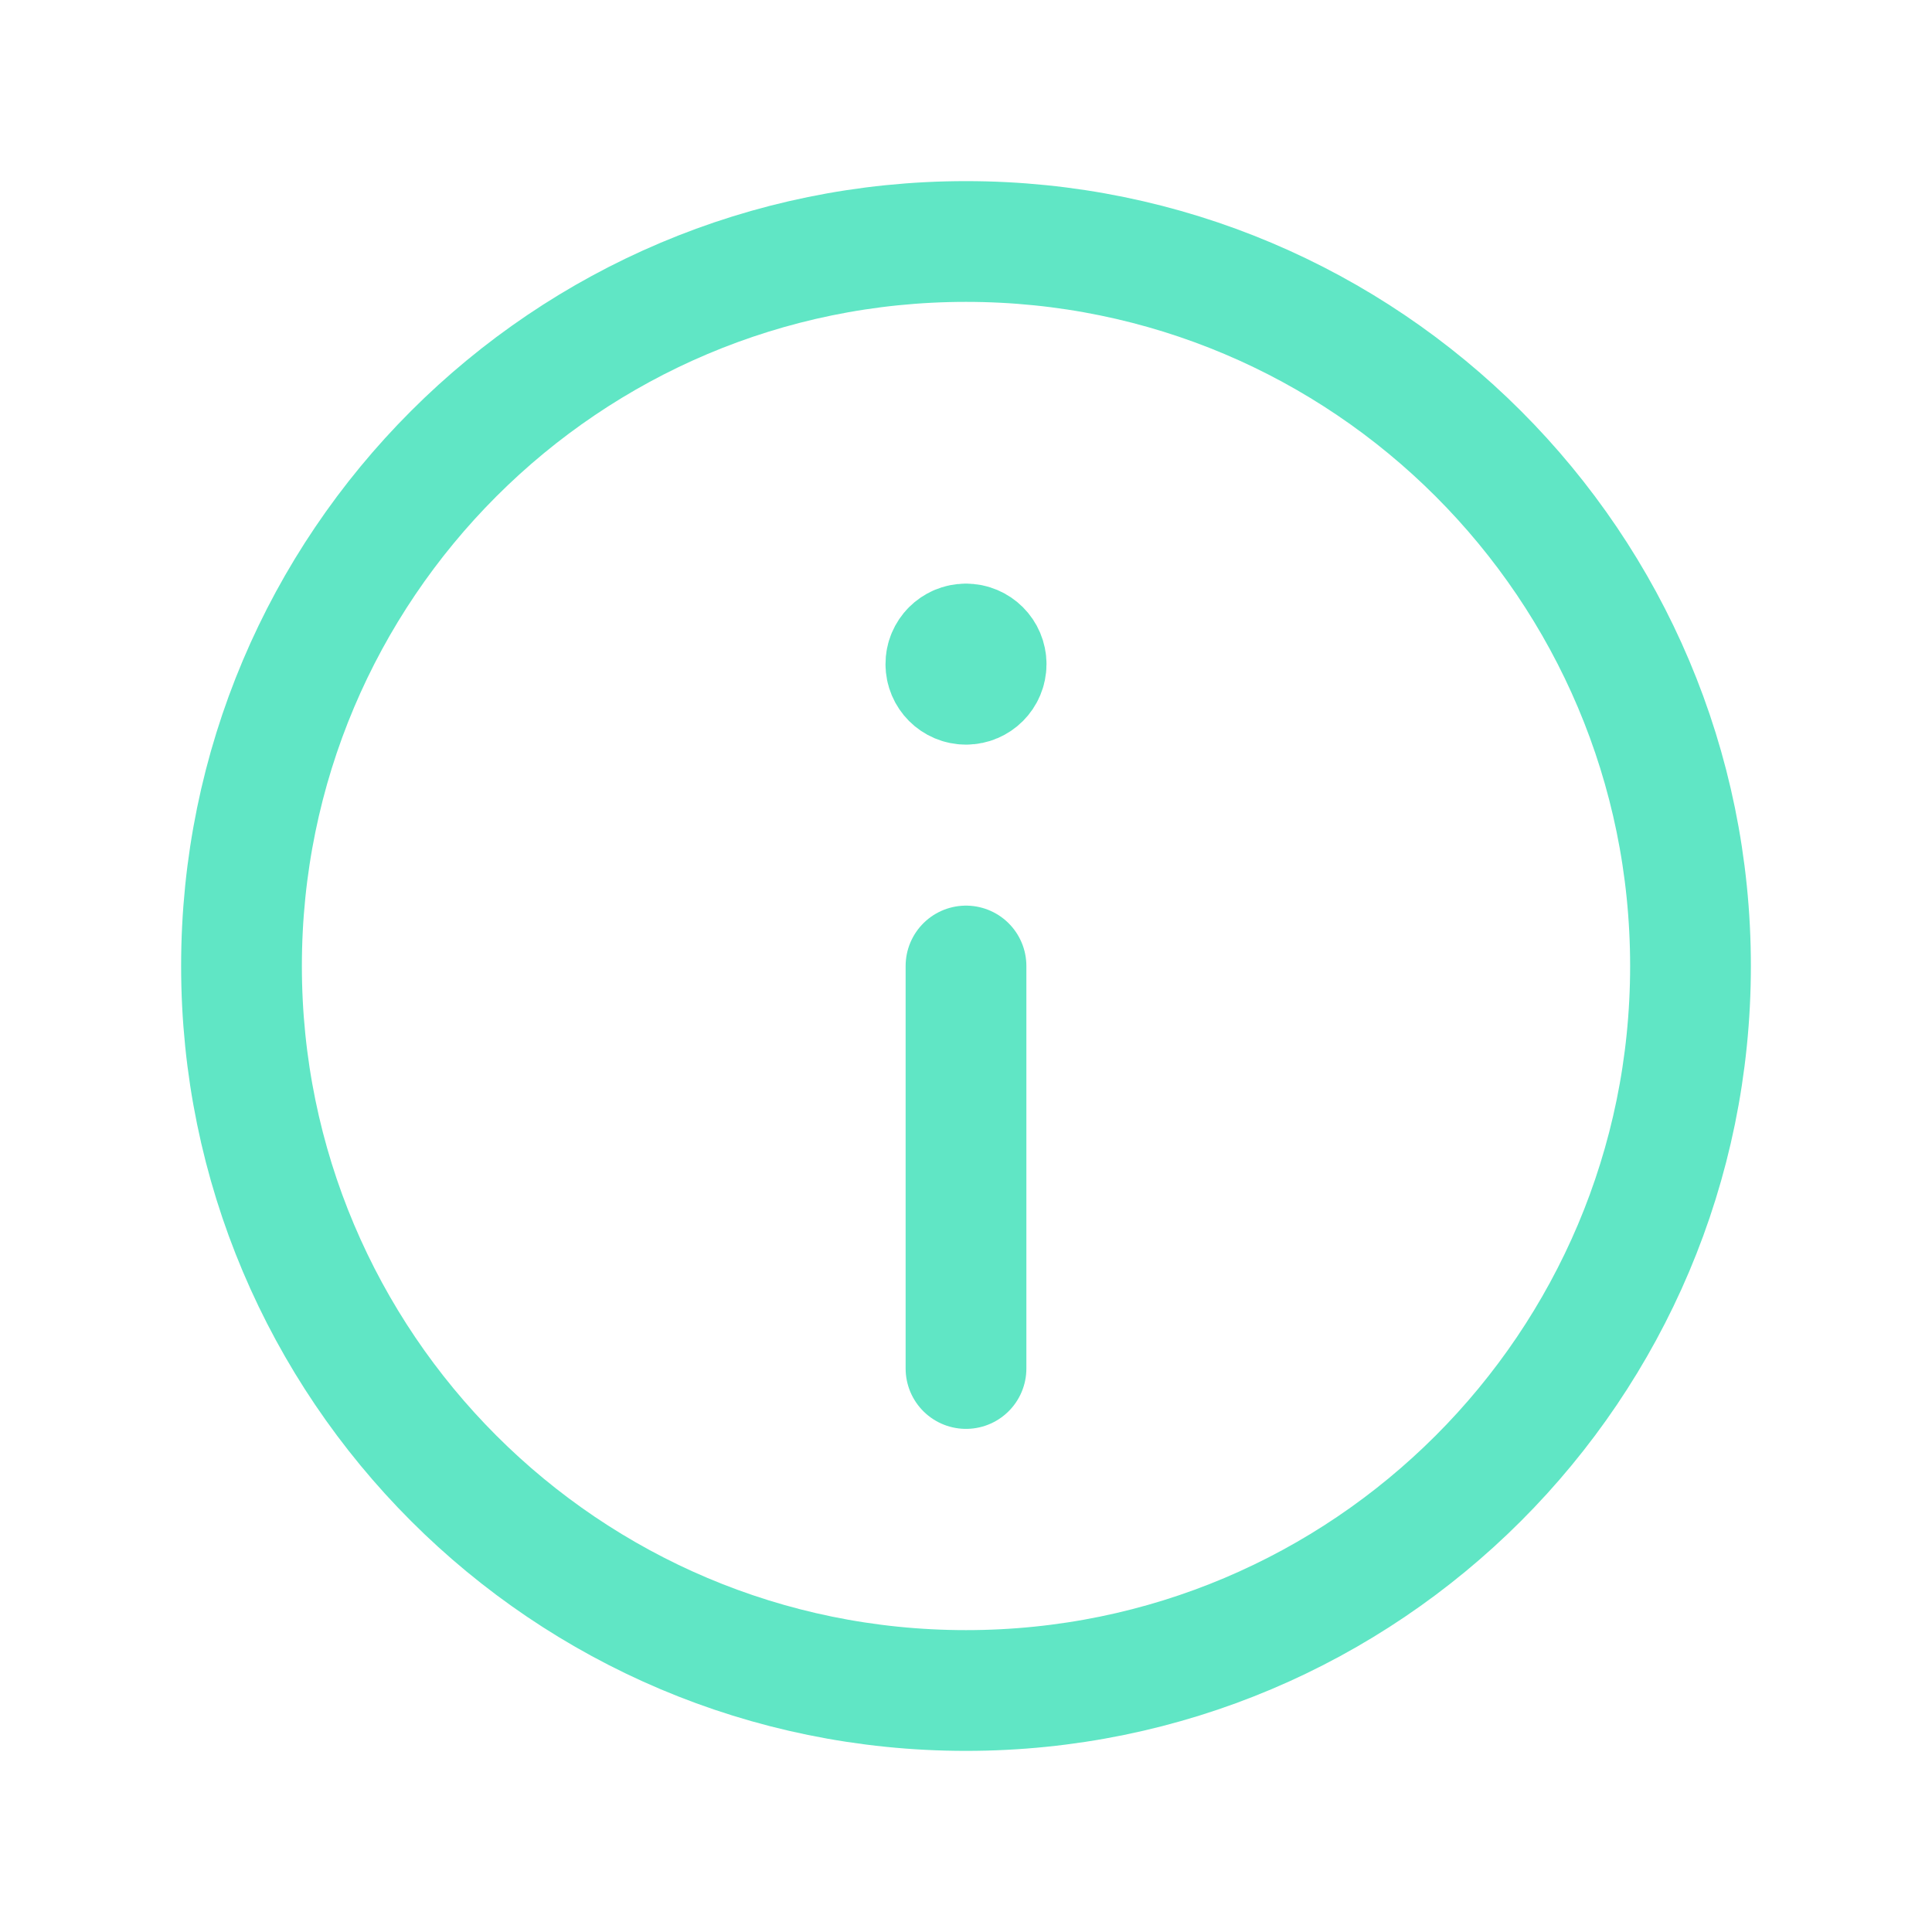
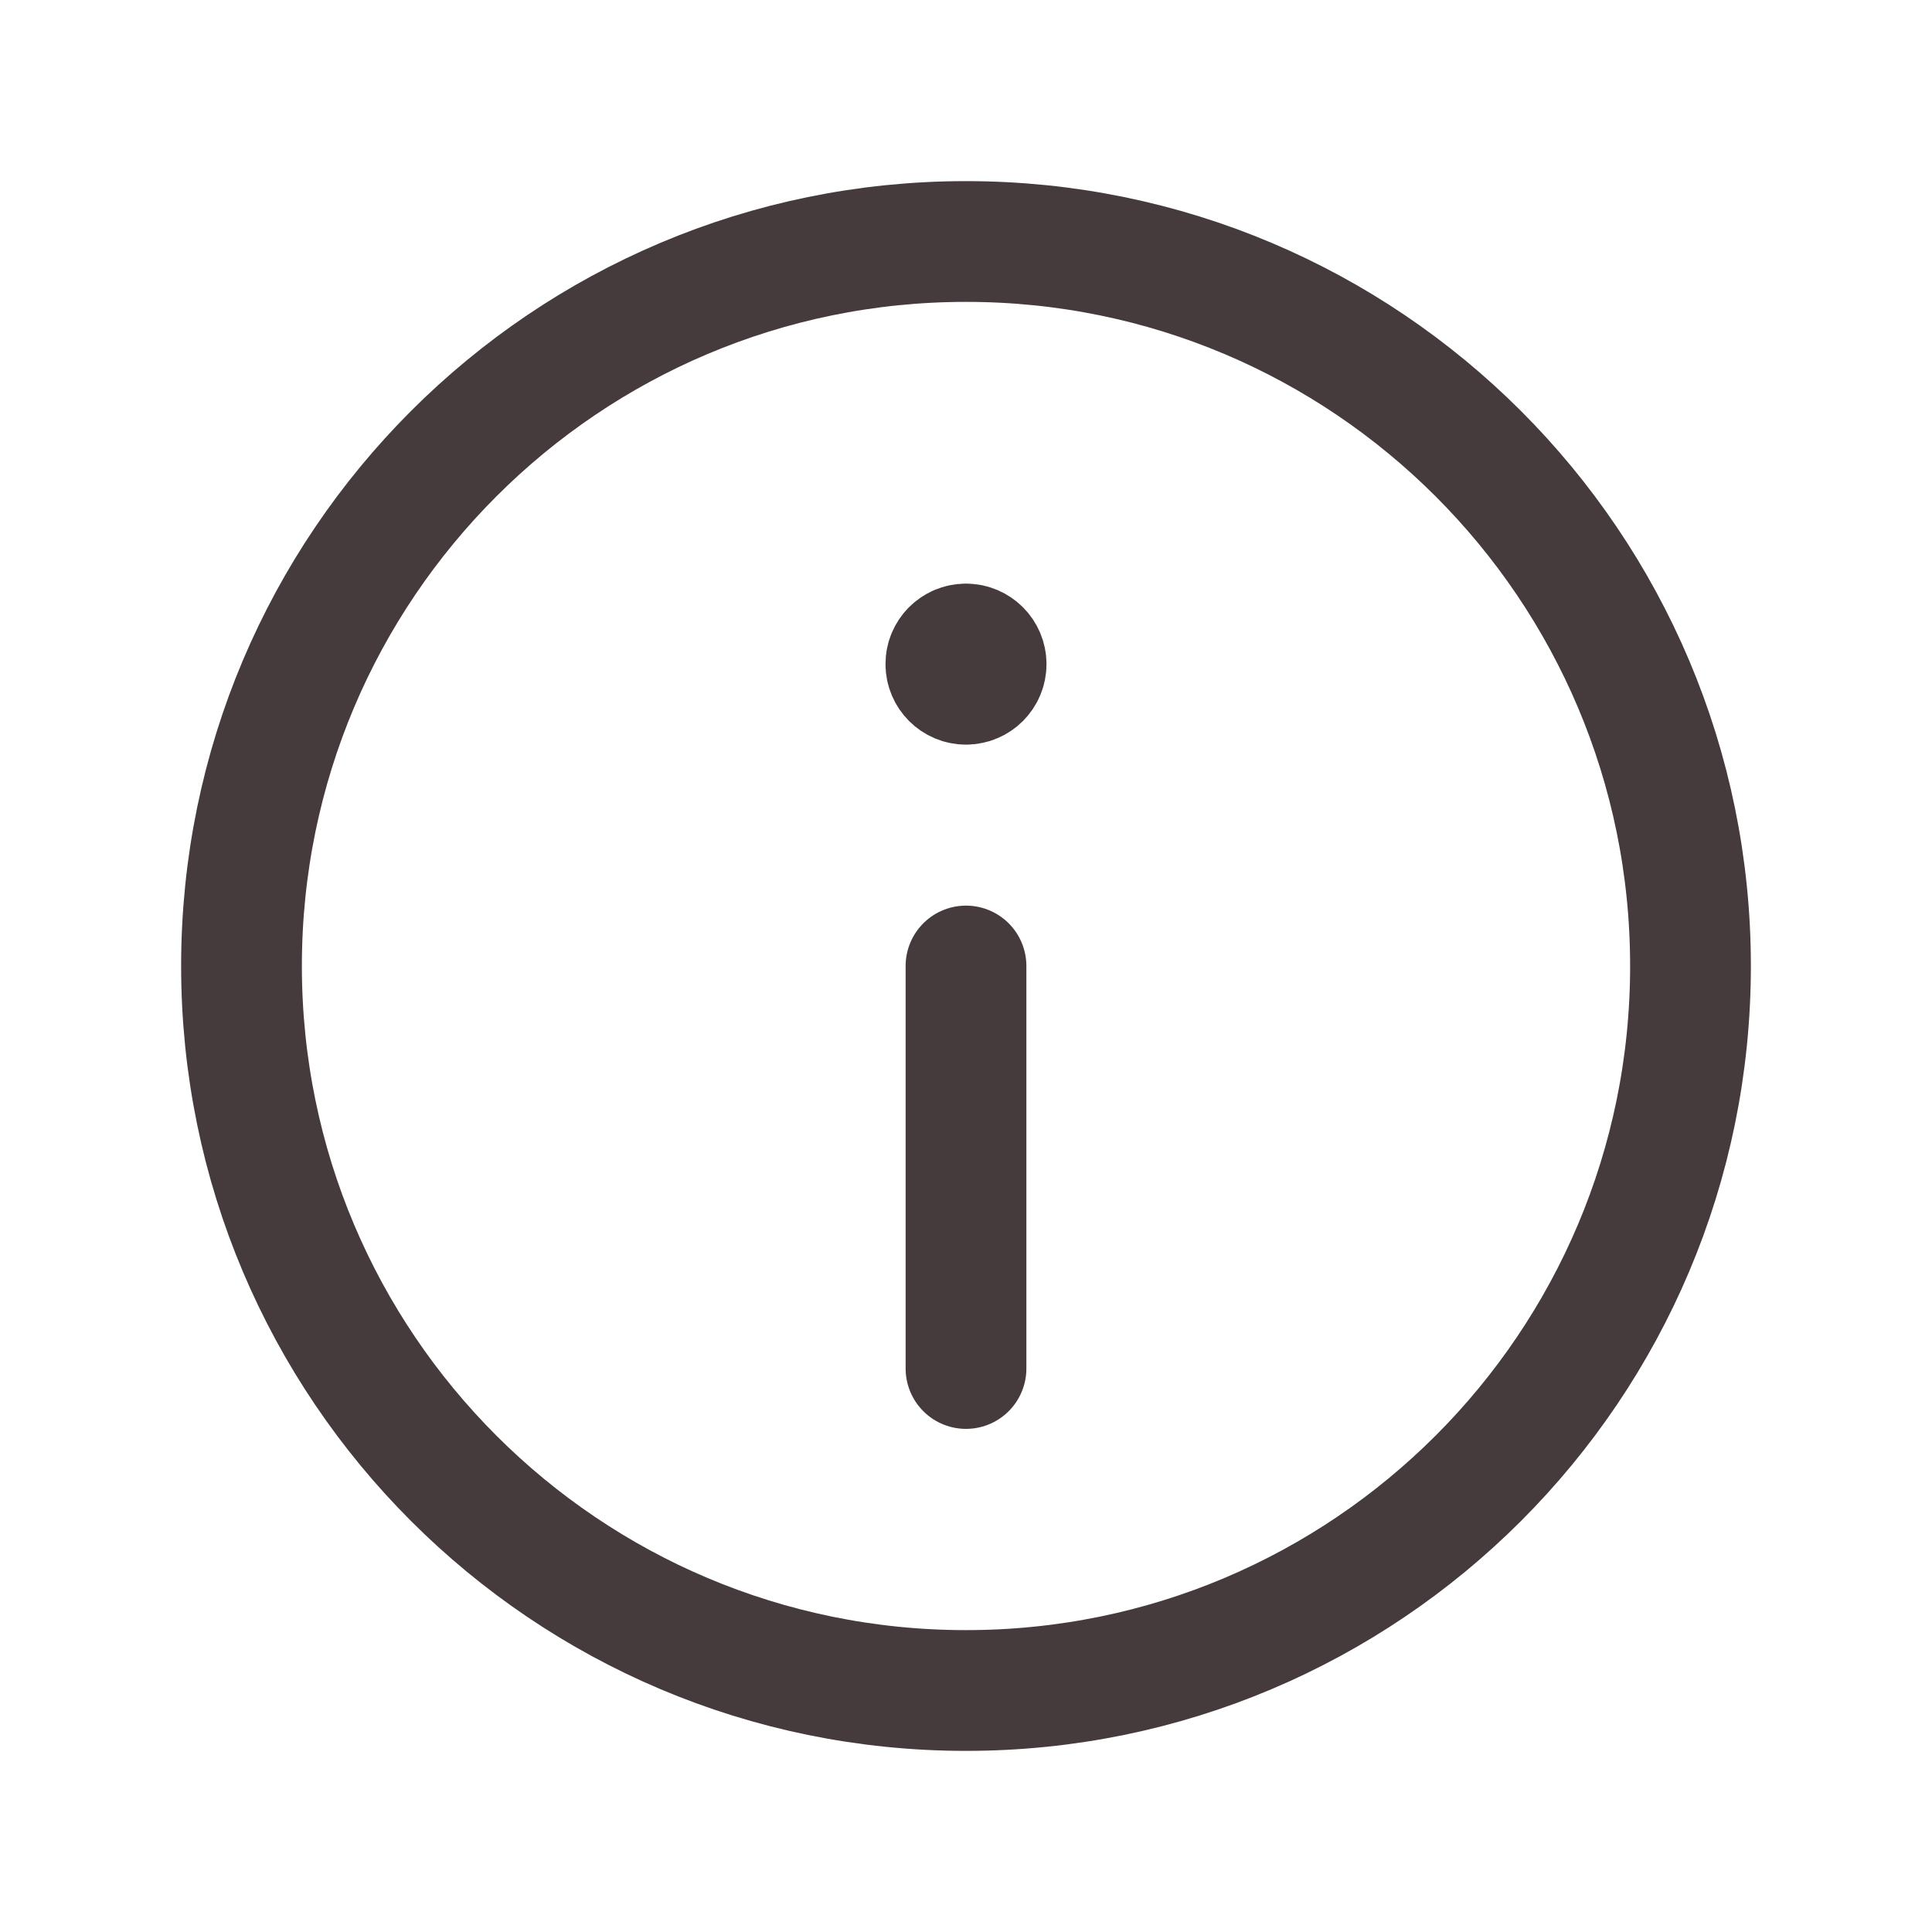
<svg xmlns="http://www.w3.org/2000/svg" width="24" height="24" viewBox="0 0 24 24" fill="none">
-   <path d="M11.999 8C11.861 8 11.749 8.112 11.75 8.25C11.75 8.388 11.862 8.5 12 8.5C12.138 8.5 12.25 8.388 12.25 8.25C12.25 8.112 12.138 8 11.999 8" stroke="#60E6C5" stroke-width="1.5" stroke-linecap="round" stroke-linejoin="round" />
-   <path fill-rule="evenodd" clip-rule="evenodd" d="M12 21V21C7.029 21 3 16.971 3 12V12C3 7.029 7.029 3 12 3V3C16.971 3 21 7.029 21 12V12C21 16.971 16.971 21 12 21Z" stroke="#60E6C5" stroke-width="1.5" stroke-linecap="round" stroke-linejoin="round" />
-   <path d="M12 12V17" stroke="#60E6C5" stroke-width="1.5" stroke-linecap="round" stroke-linejoin="round" />
+   <path d="M11.999 8C11.861 8 11.749 8.112 11.75 8.25C11.75 8.388 11.862 8.5 12 8.5C12.138 8.5 12.25 8.388 12.25 8.25C12.25 8.112 12.138 8 11.999 8" stroke="#453a3c " stroke-width="1.5" stroke-linecap="round" stroke-linejoin="round" />
+   <path fill-rule="evenodd" clip-rule="evenodd" d="M12 21V21C7.029 21 3 16.971 3 12V12C3 7.029 7.029 3 12 3V3C16.971 3 21 7.029 21 12V12C21 16.971 16.971 21 12 21Z" stroke="#453a3c " stroke-width="1.5" stroke-linecap="round" stroke-linejoin="round" />
+   <path d="M12 12V17" stroke="#453a3c " stroke-width="1.5" stroke-linecap="round" stroke-linejoin="round" />
</svg>
